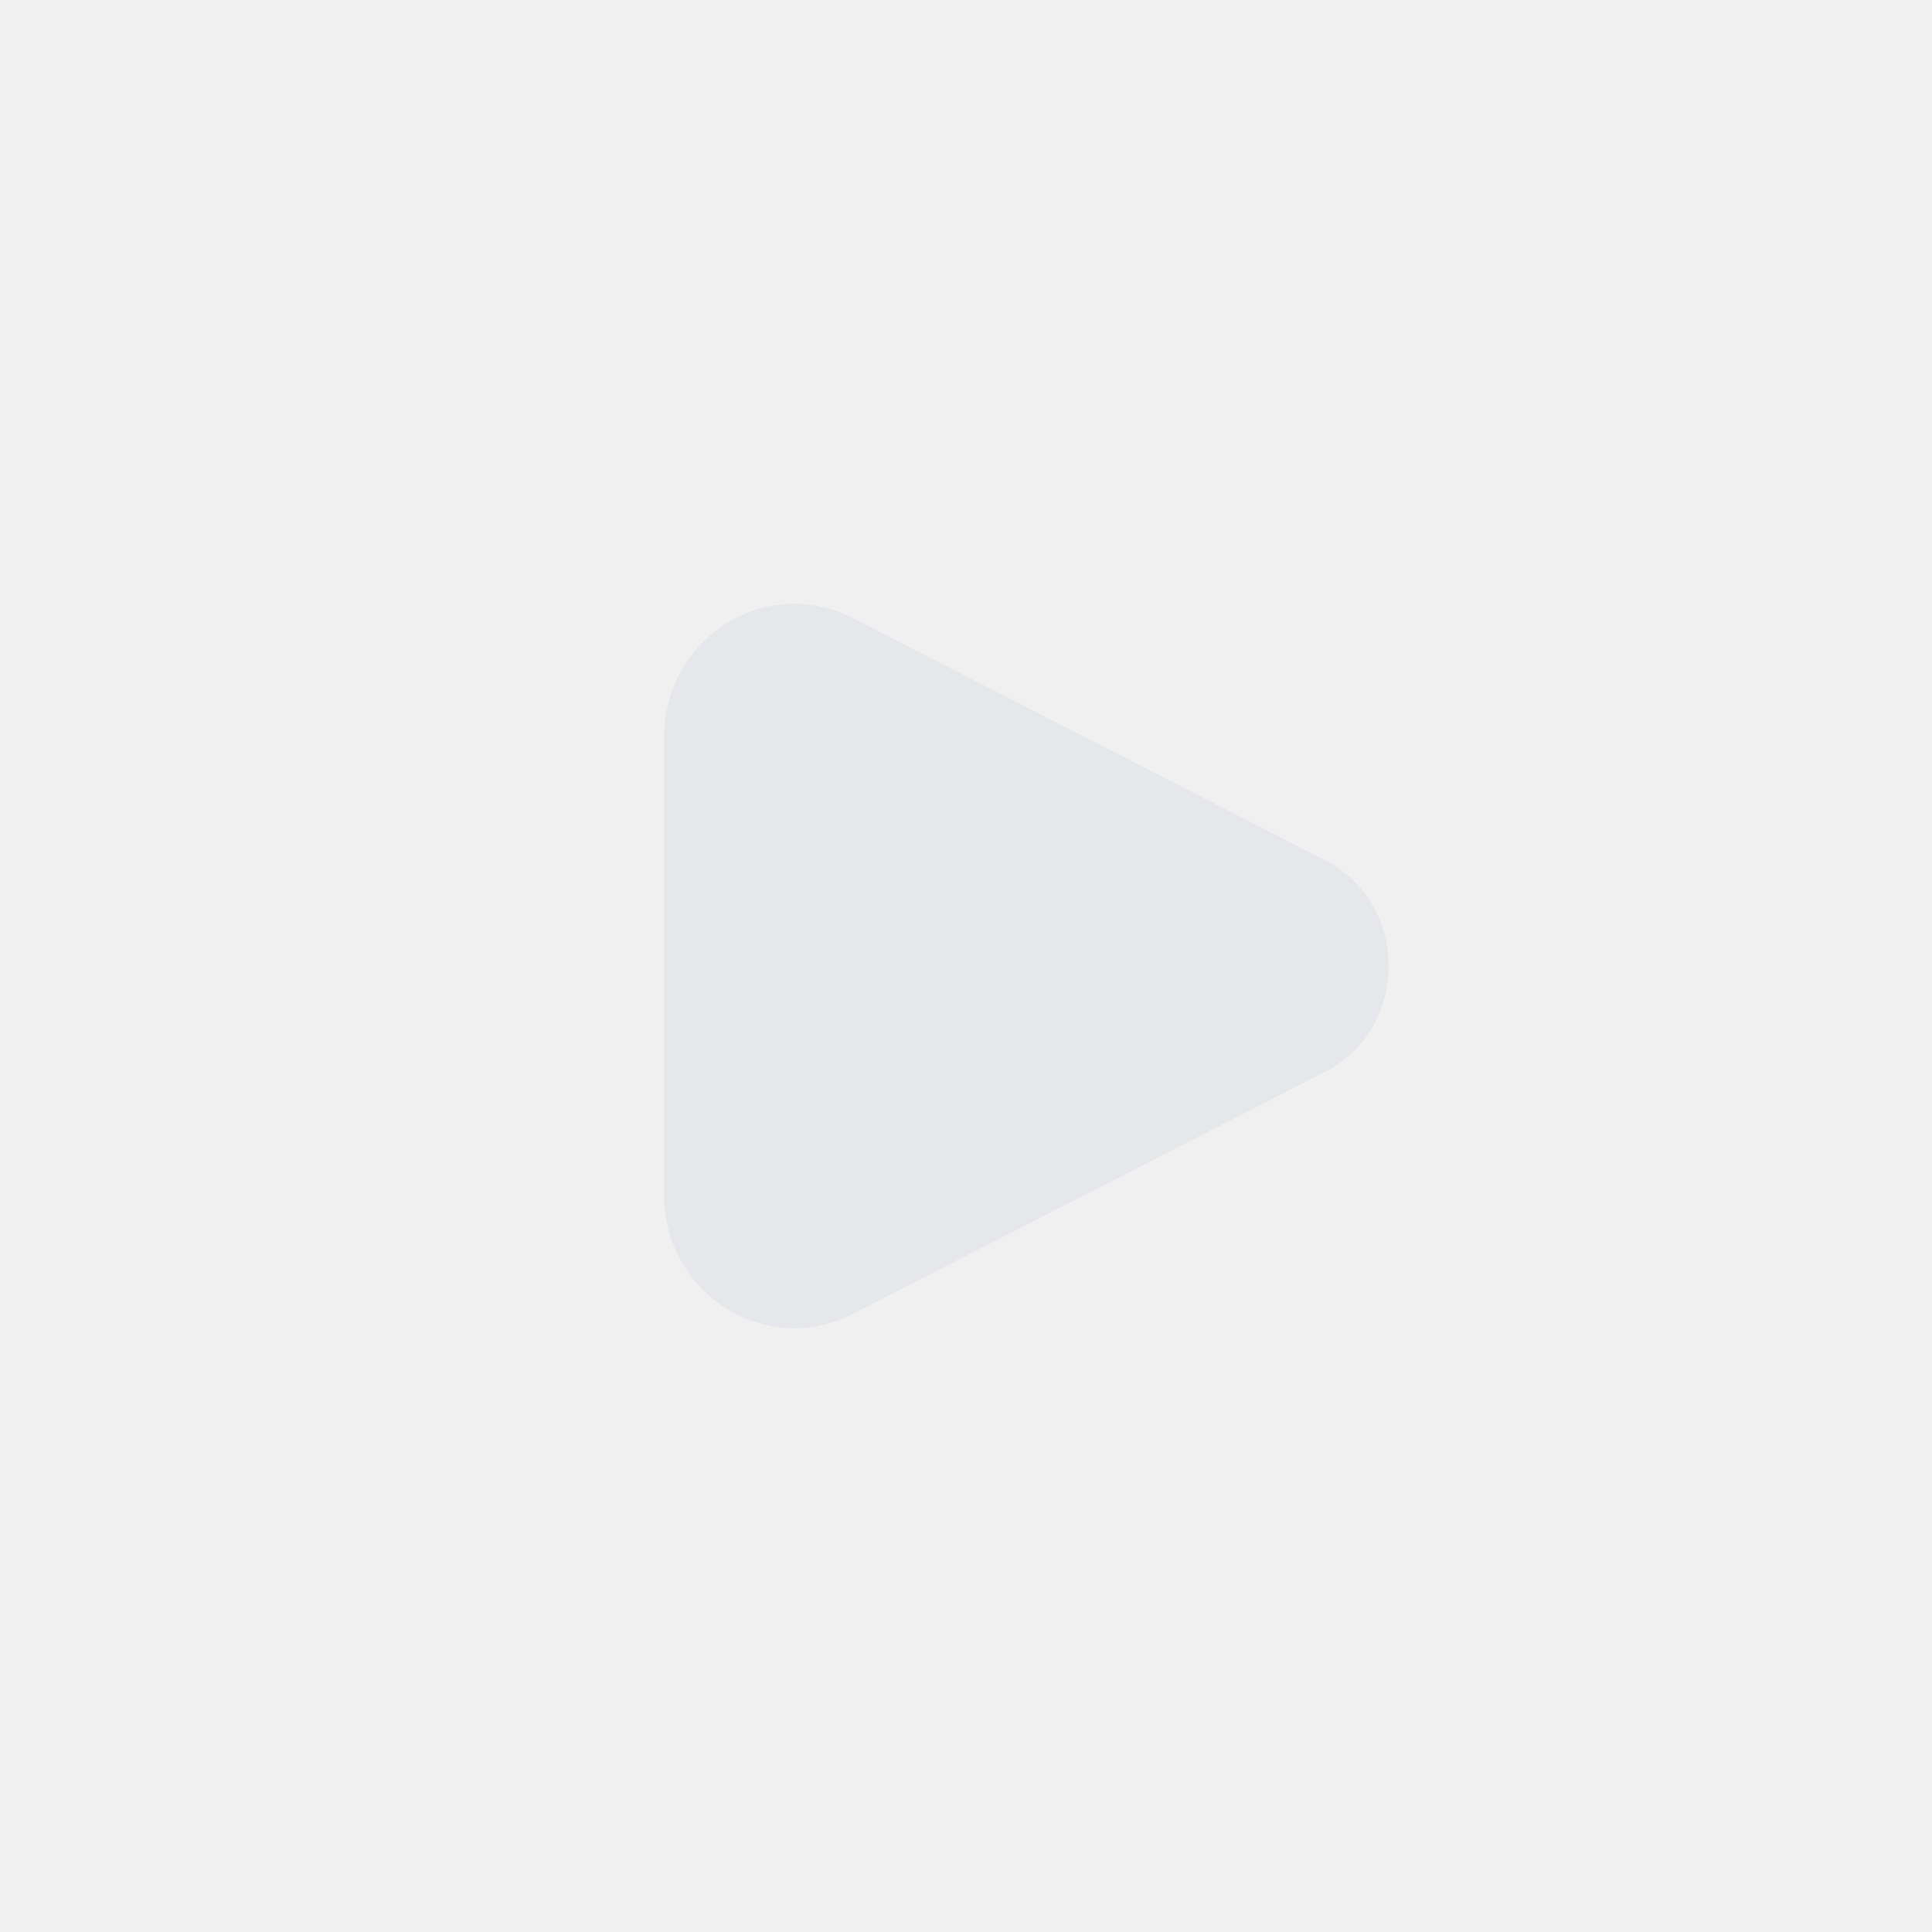
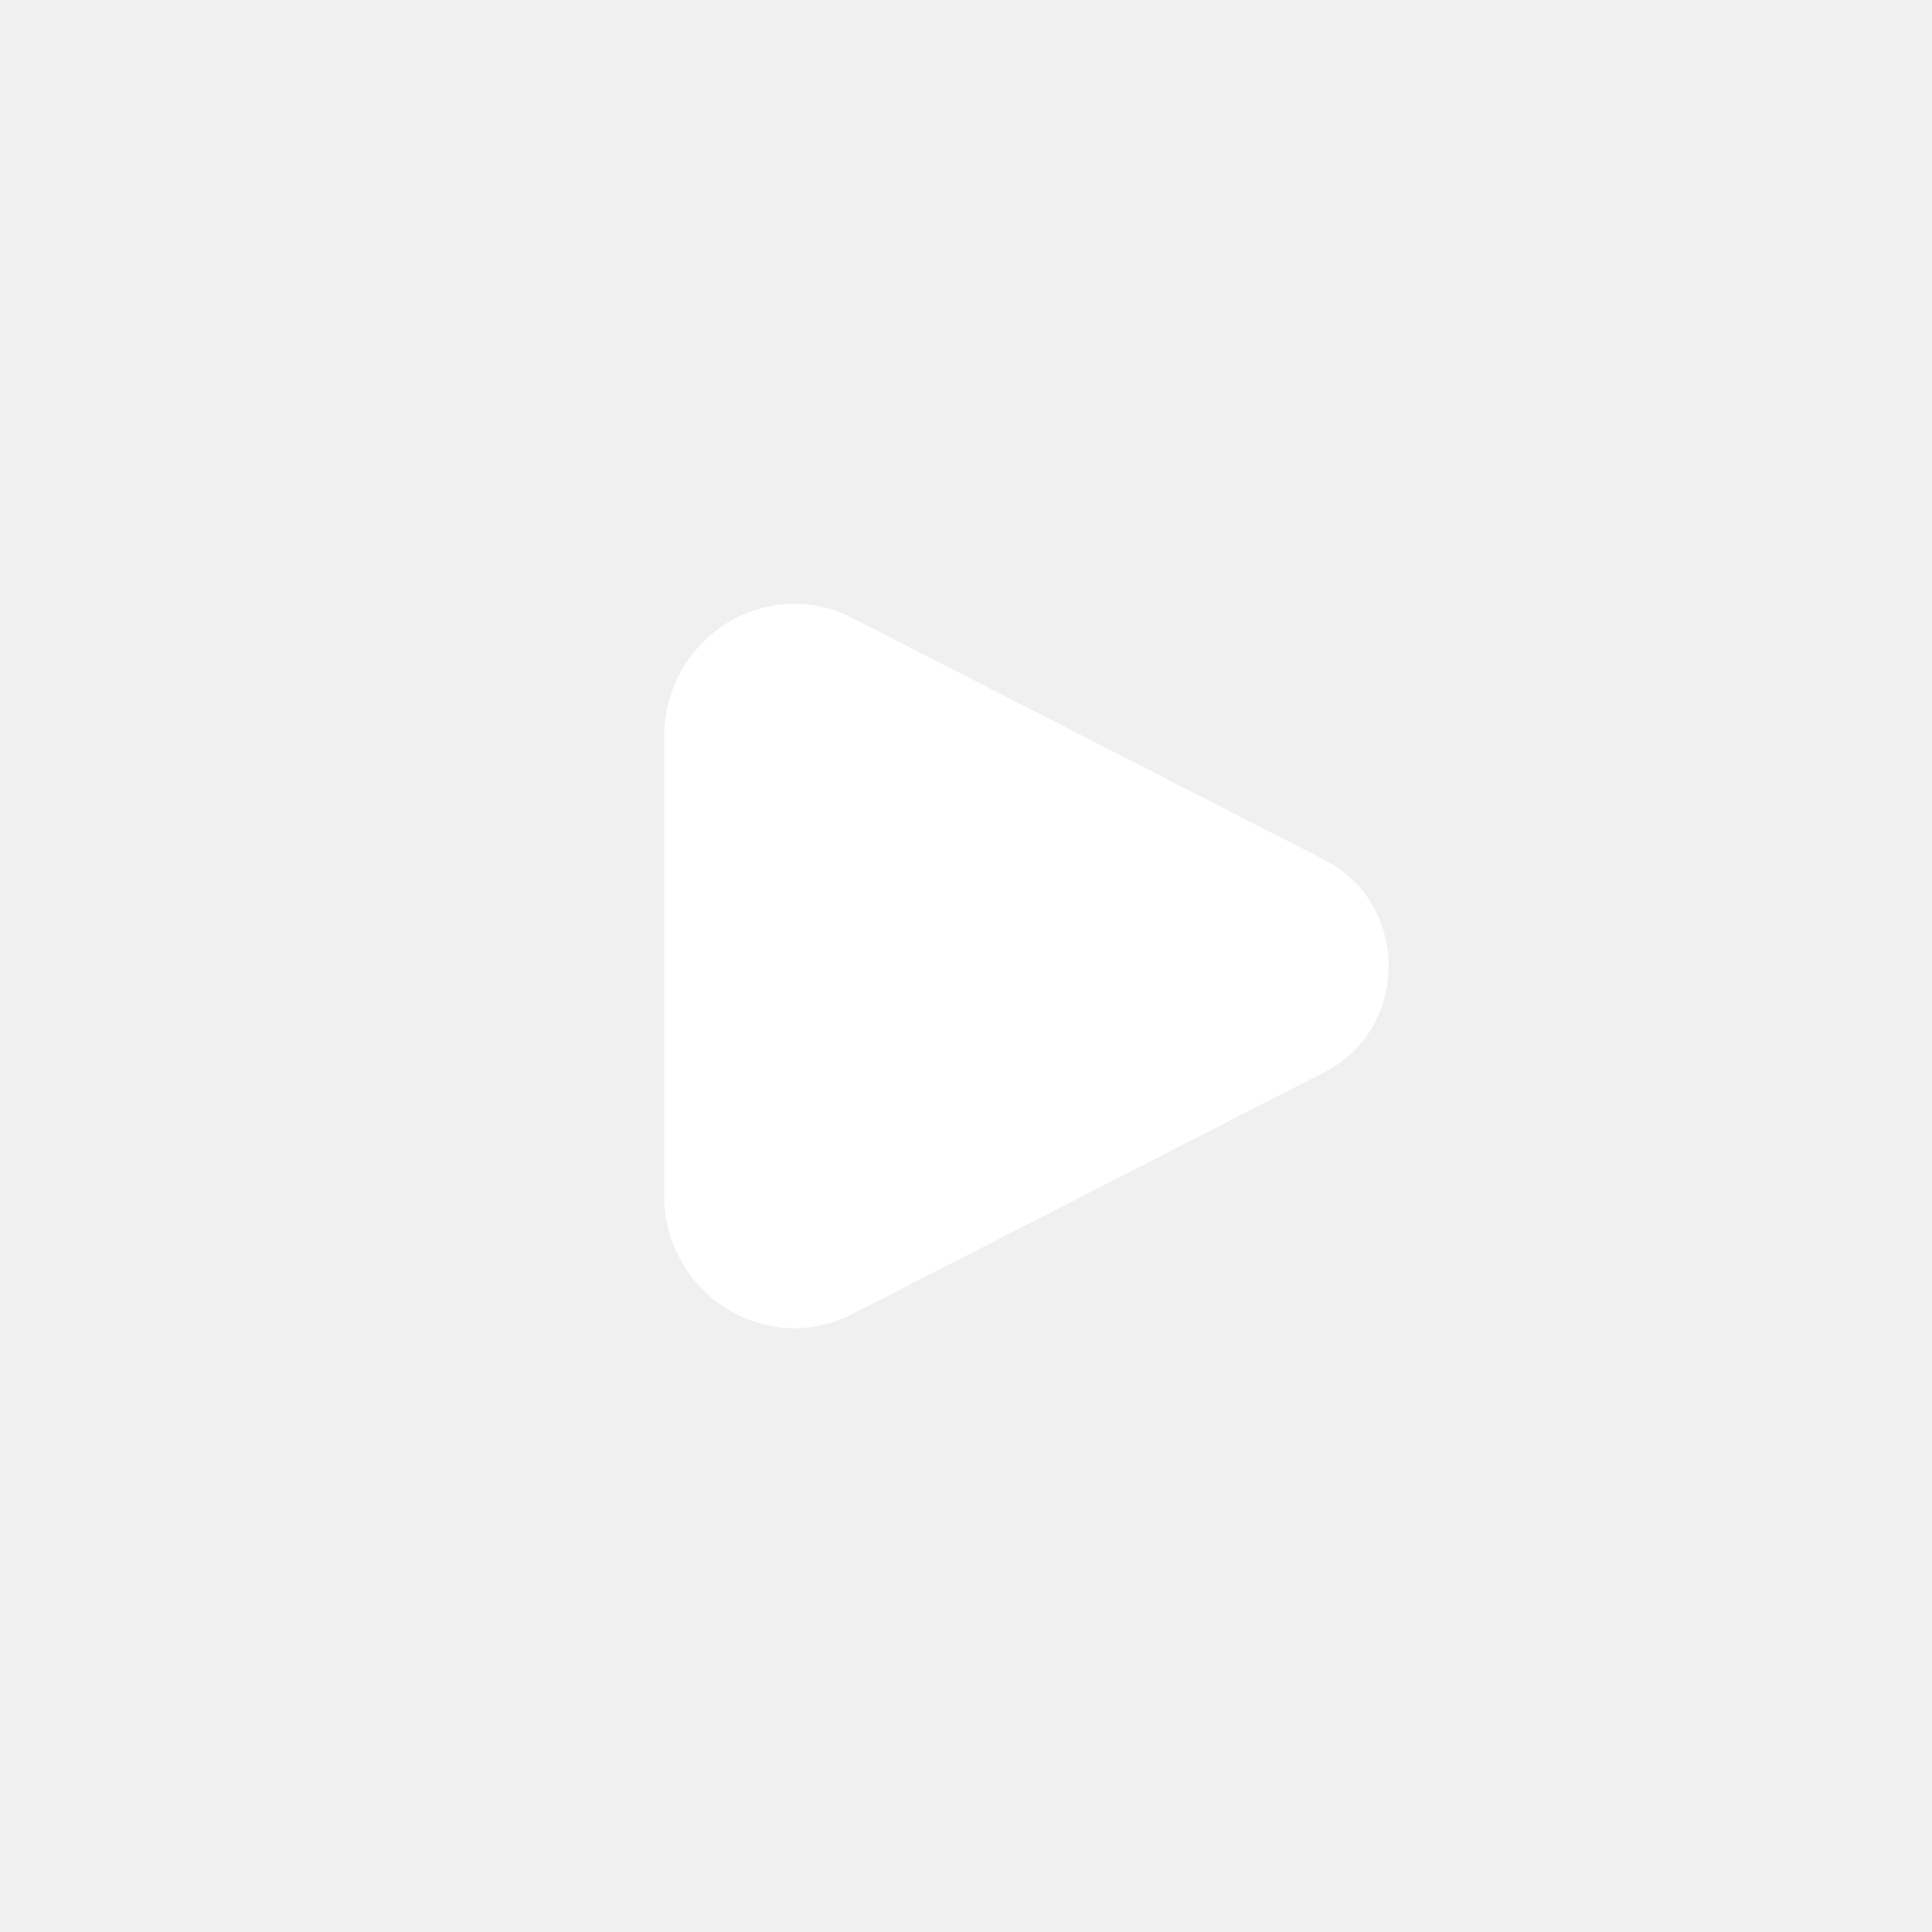
<svg xmlns="http://www.w3.org/2000/svg" width="32" height="32" viewBox="0 0 32 32" fill="currentColor">
-   <path d="M21.941 14.244L14.119 10.236C12.686 9.502 11 10.57 11 12.211V19.788C11 21.43 12.686 22.498 14.119 21.764L21.941 17.756C23.353 17.032 23.353 14.967 21.941 14.244Z" fill="#E5E7EB" />
+   <path d="M21.941 14.244L14.119 10.236C12.686 9.502 11 10.57 11 12.211V19.788C11 21.43 12.686 22.498 14.119 21.764L21.941 17.756C23.353 17.032 23.353 14.967 21.941 14.244Z" fill="white" />
</svg>
